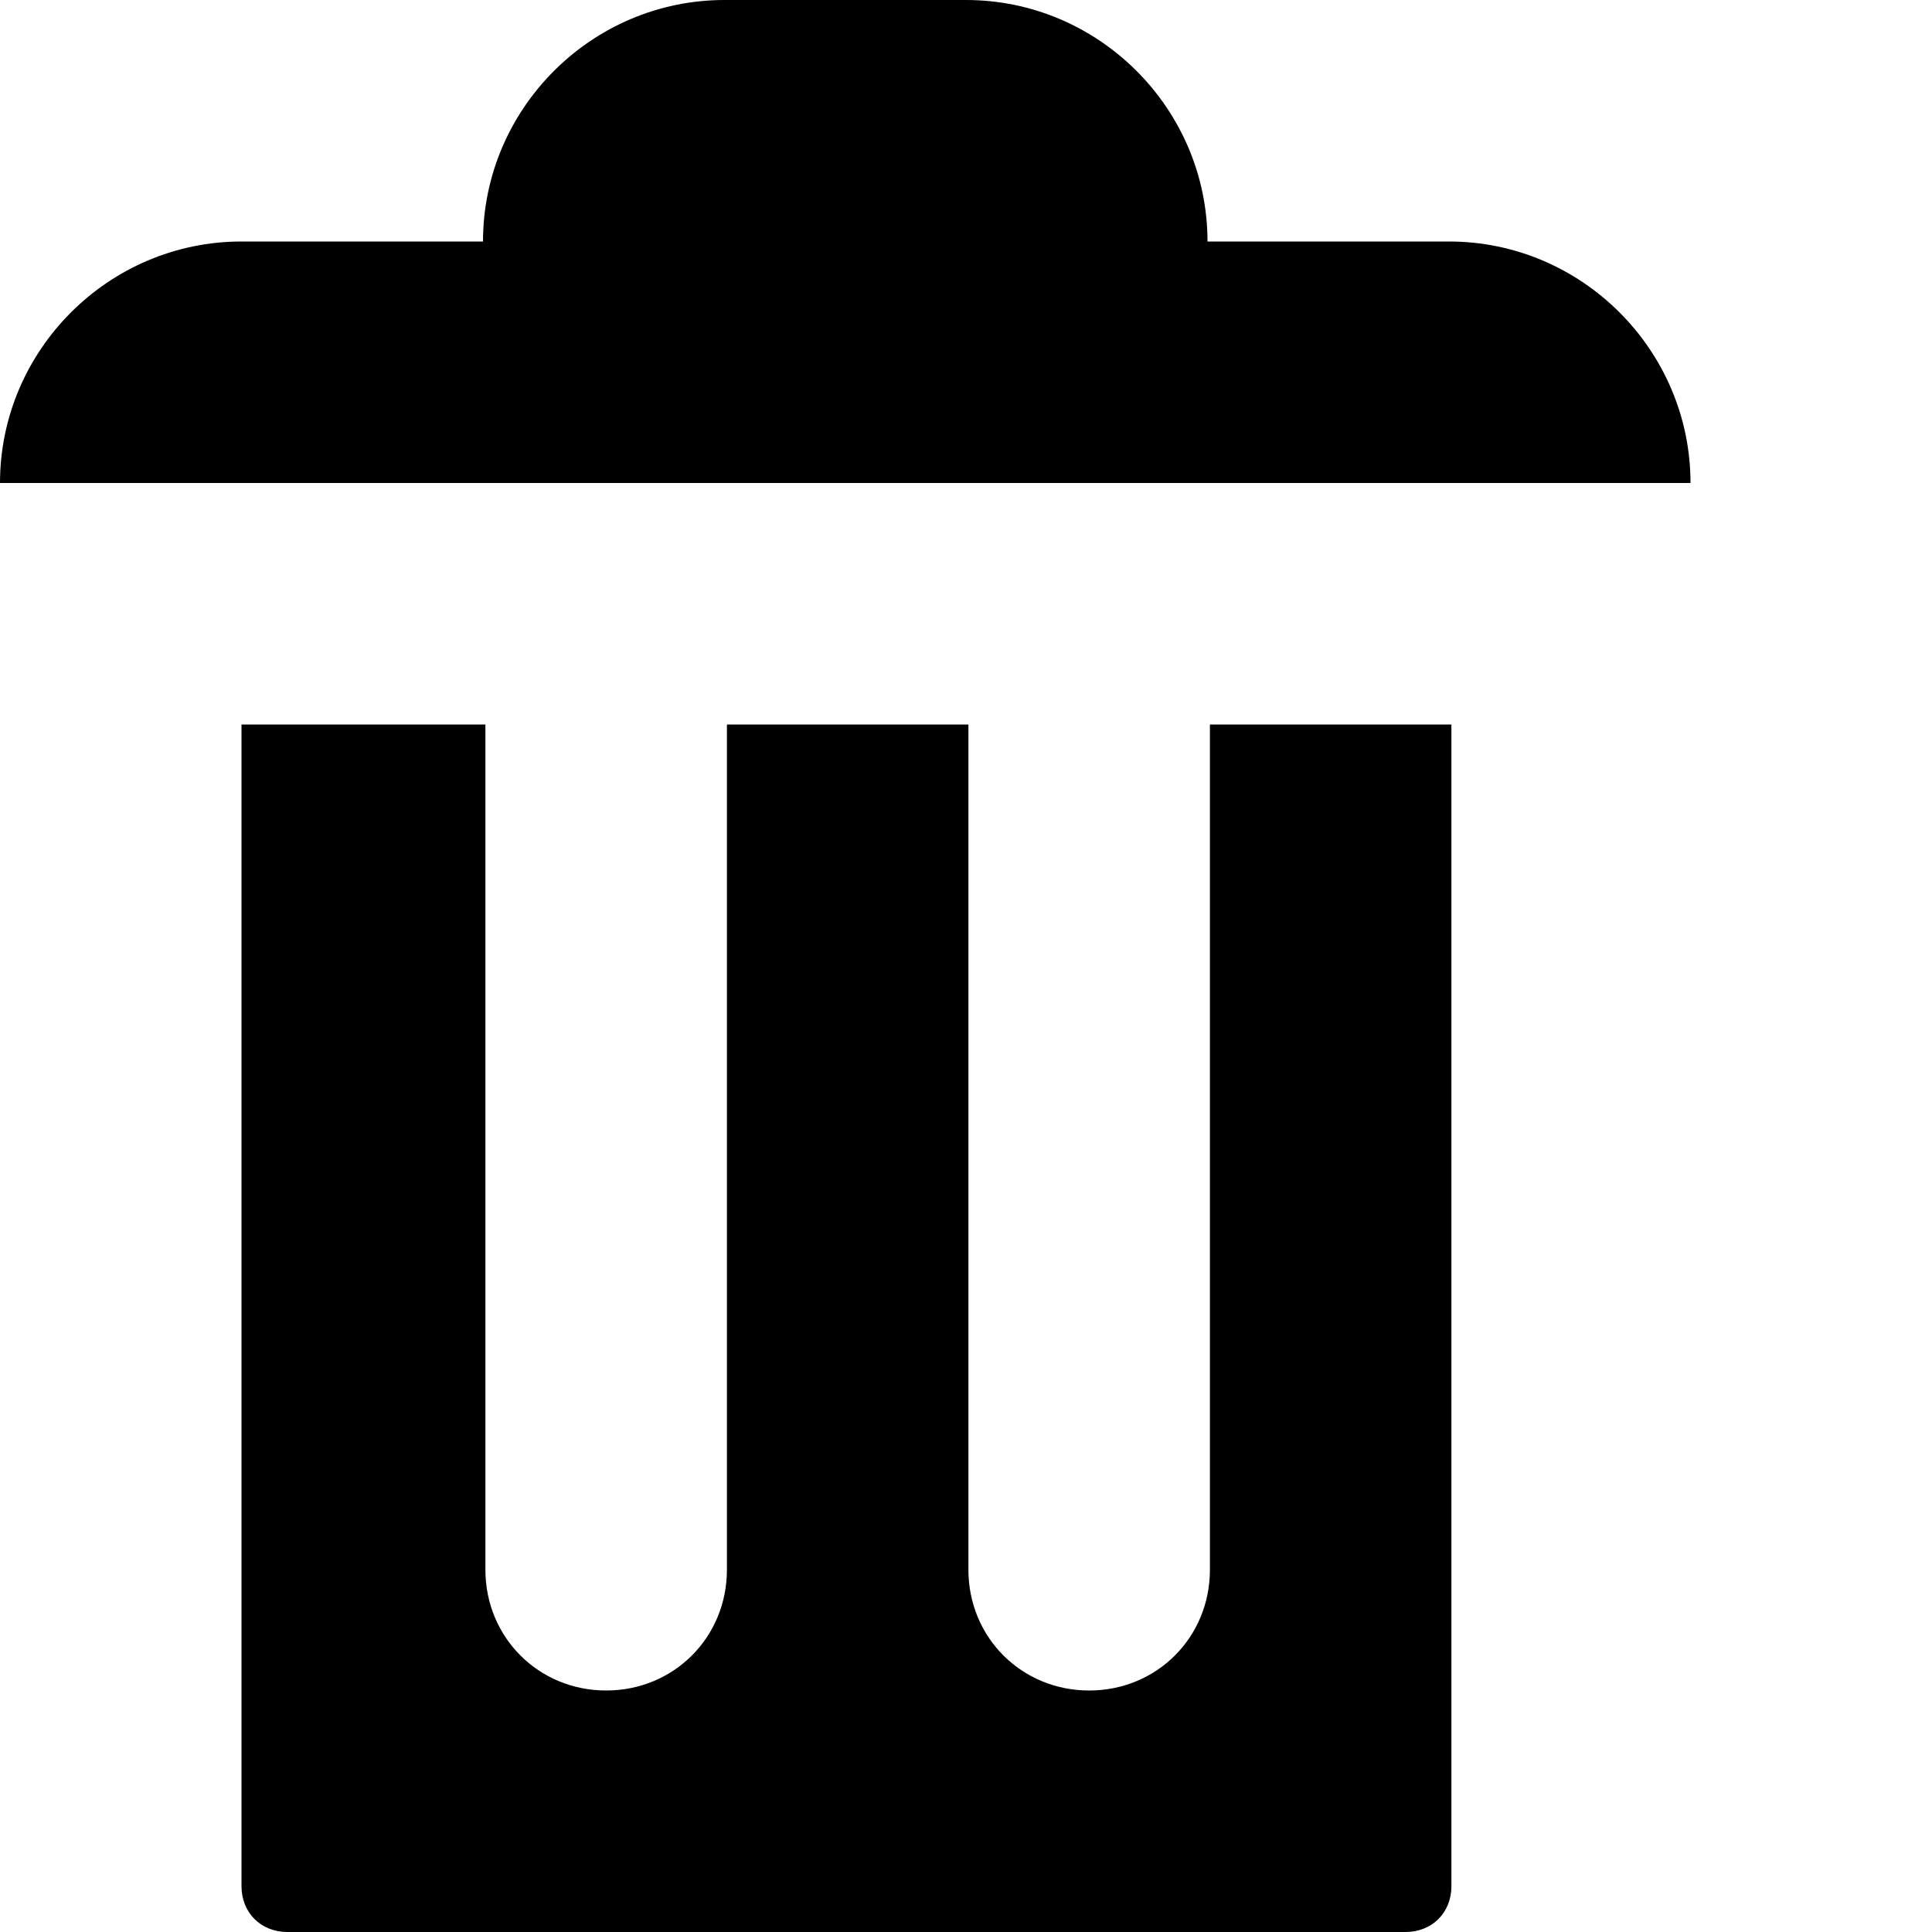
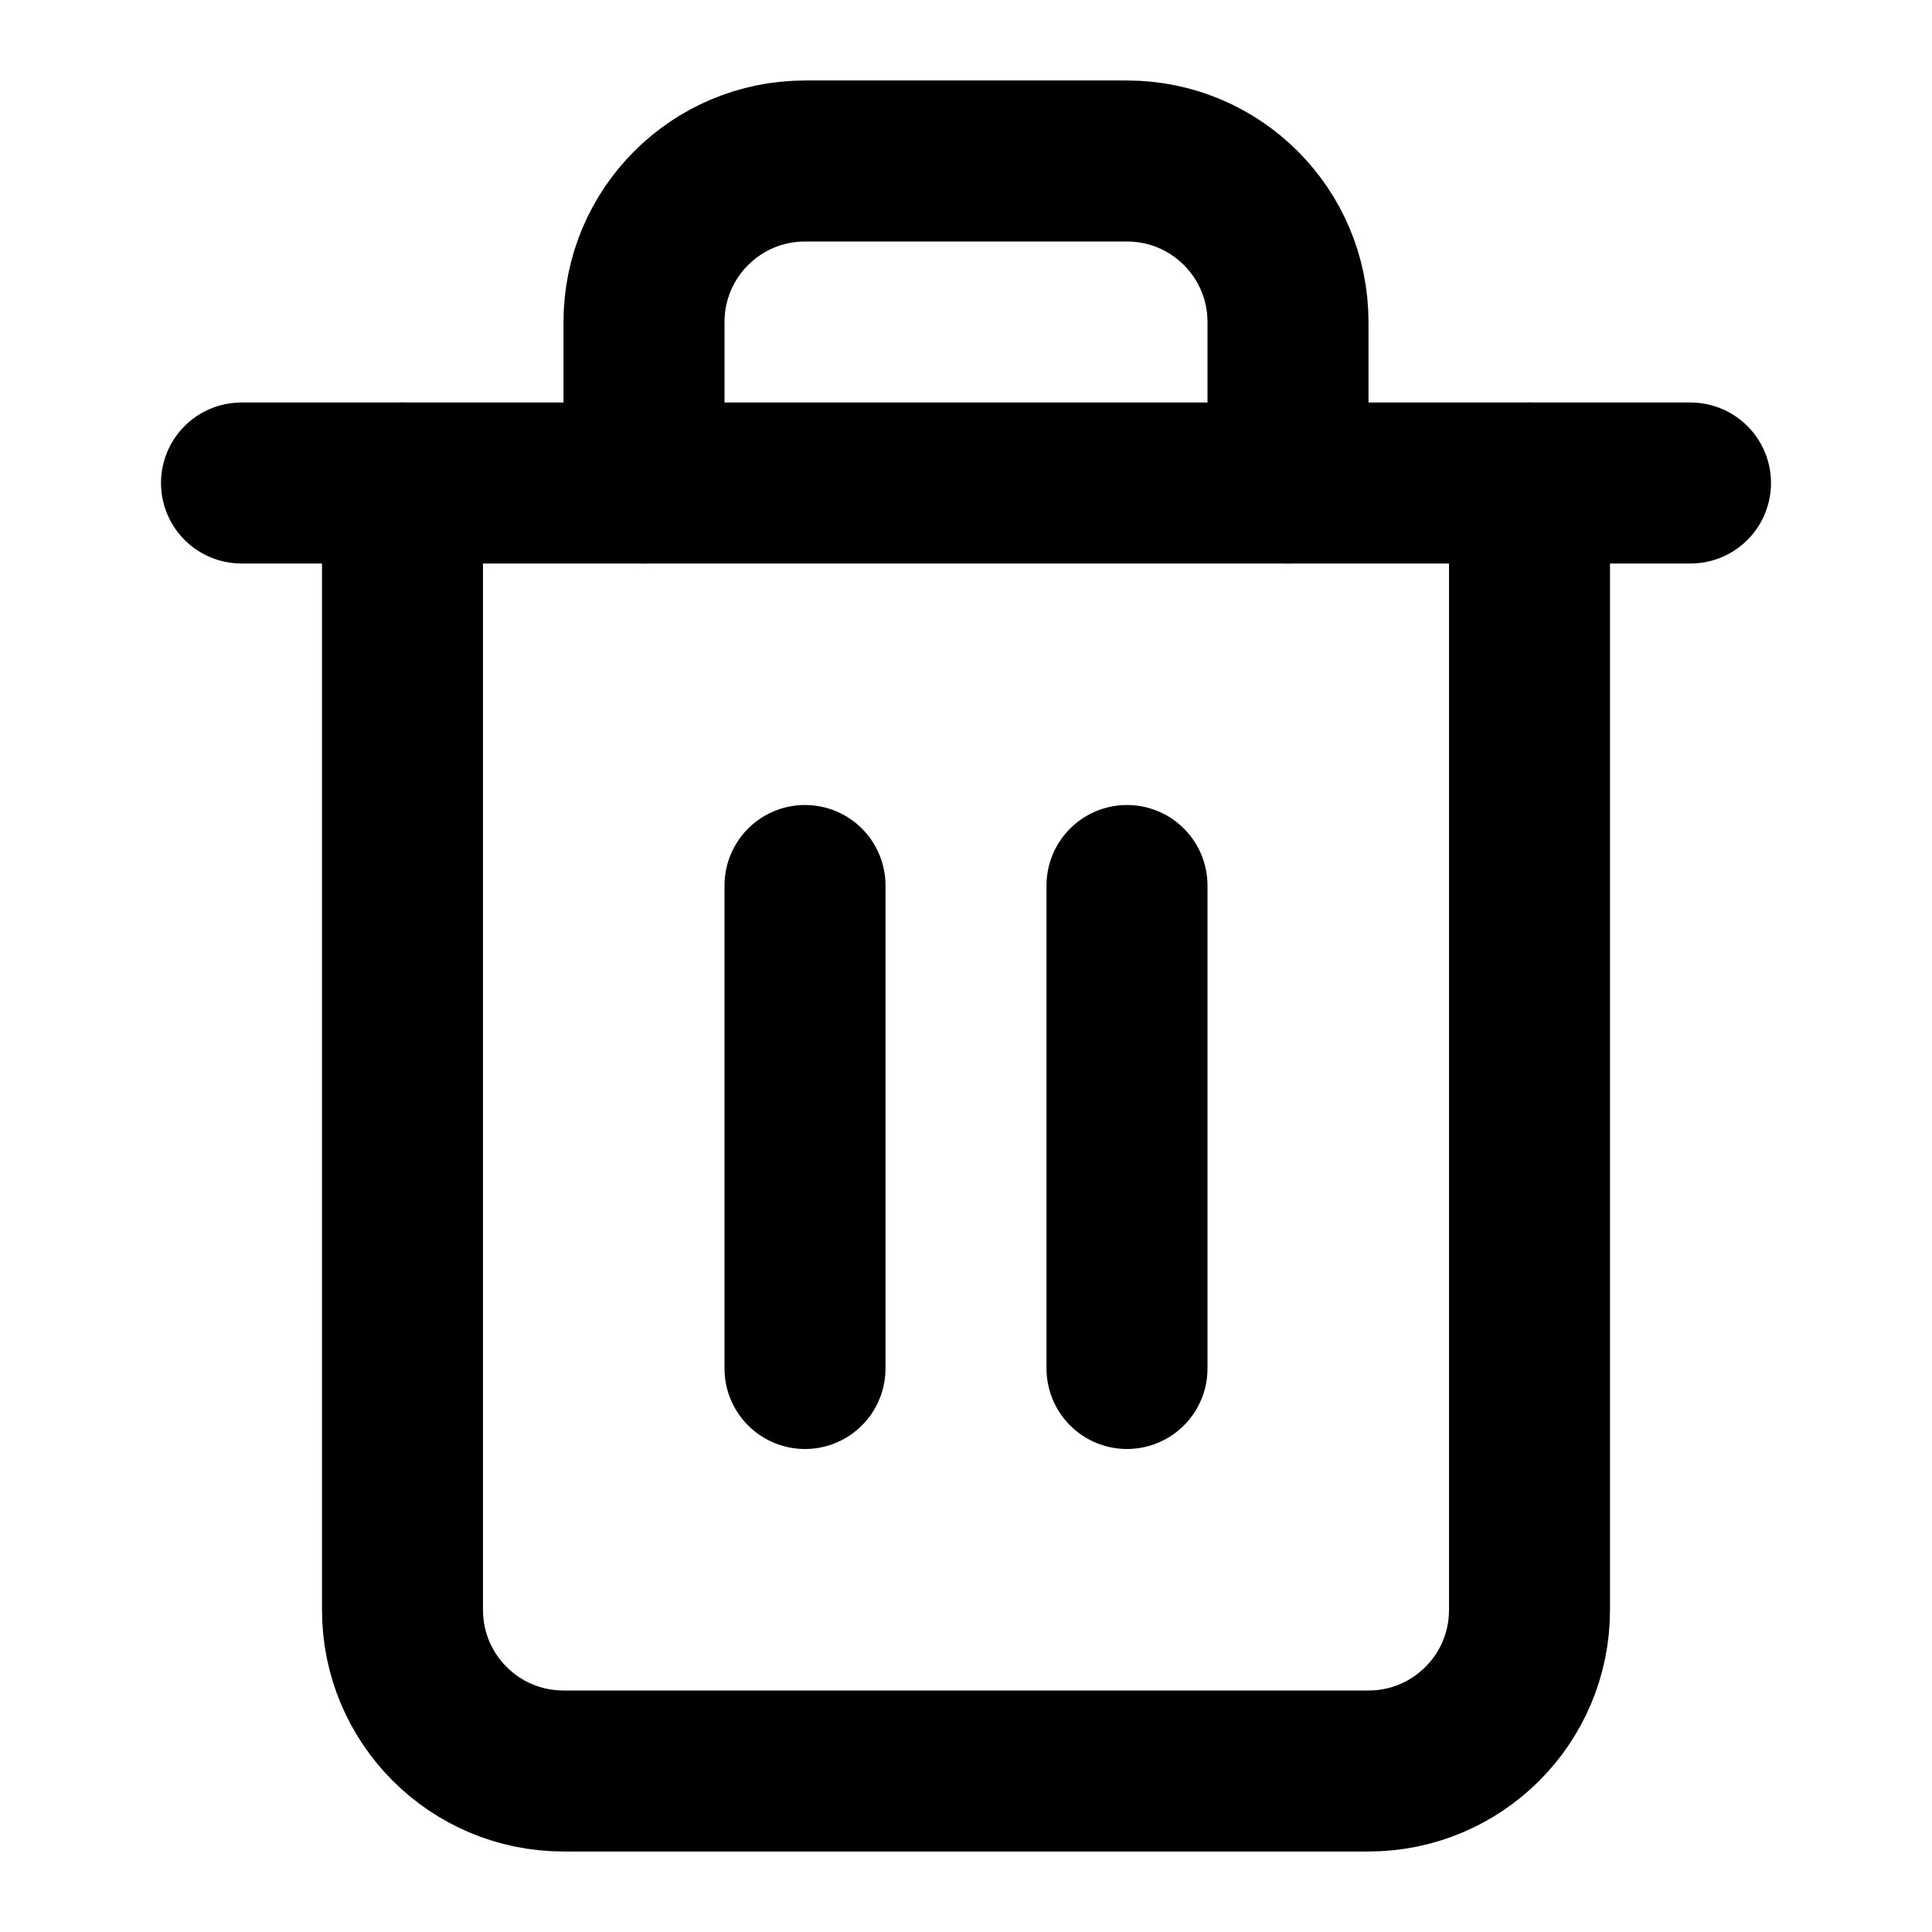
- <svg xmlns="http://www.w3.org/2000/svg" width="8" height="8" viewBox="0 0 8 8">
-   <path d="M3 0c-.55 0-1 .45-1 1h-1c-.55 0-1 .45-1 1h7c0-.55-.45-1-1-1h-1c0-.55-.45-1-1-1h-1zm-2 3v4.81c0 .11.08.19.19.19h4.63c.11 0 .19-.08.19-.19v-4.81h-1v3.5c0 .28-.22.5-.5.5s-.5-.22-.5-.5v-3.5h-1v3.5c0 .28-.22.5-.5.5s-.5-.22-.5-.5v-3.5h-1z" />
+ <svg xmlns="http://www.w3.org/2000/svg" width="24" height="24" viewBox="0 0 24 24" fill="none" stroke="currentColor" stroke-width="2" stroke-linecap="round" stroke-linejoin="round" class="feather feather-trash-2">
+   <polyline points="3 6 5 6 21 6" />
+   <path d="M19 6v14a2 2 0 0 1-2 2H7a2 2 0 0 1-2-2V6m3 0V4a2 2 0 0 1 2-2h4a2 2 0 0 1 2 2v2" />
+   <line x1="10" y1="11" x2="10" y2="17" />
+   <line x1="14" y1="11" x2="14" y2="17" />
</svg>
